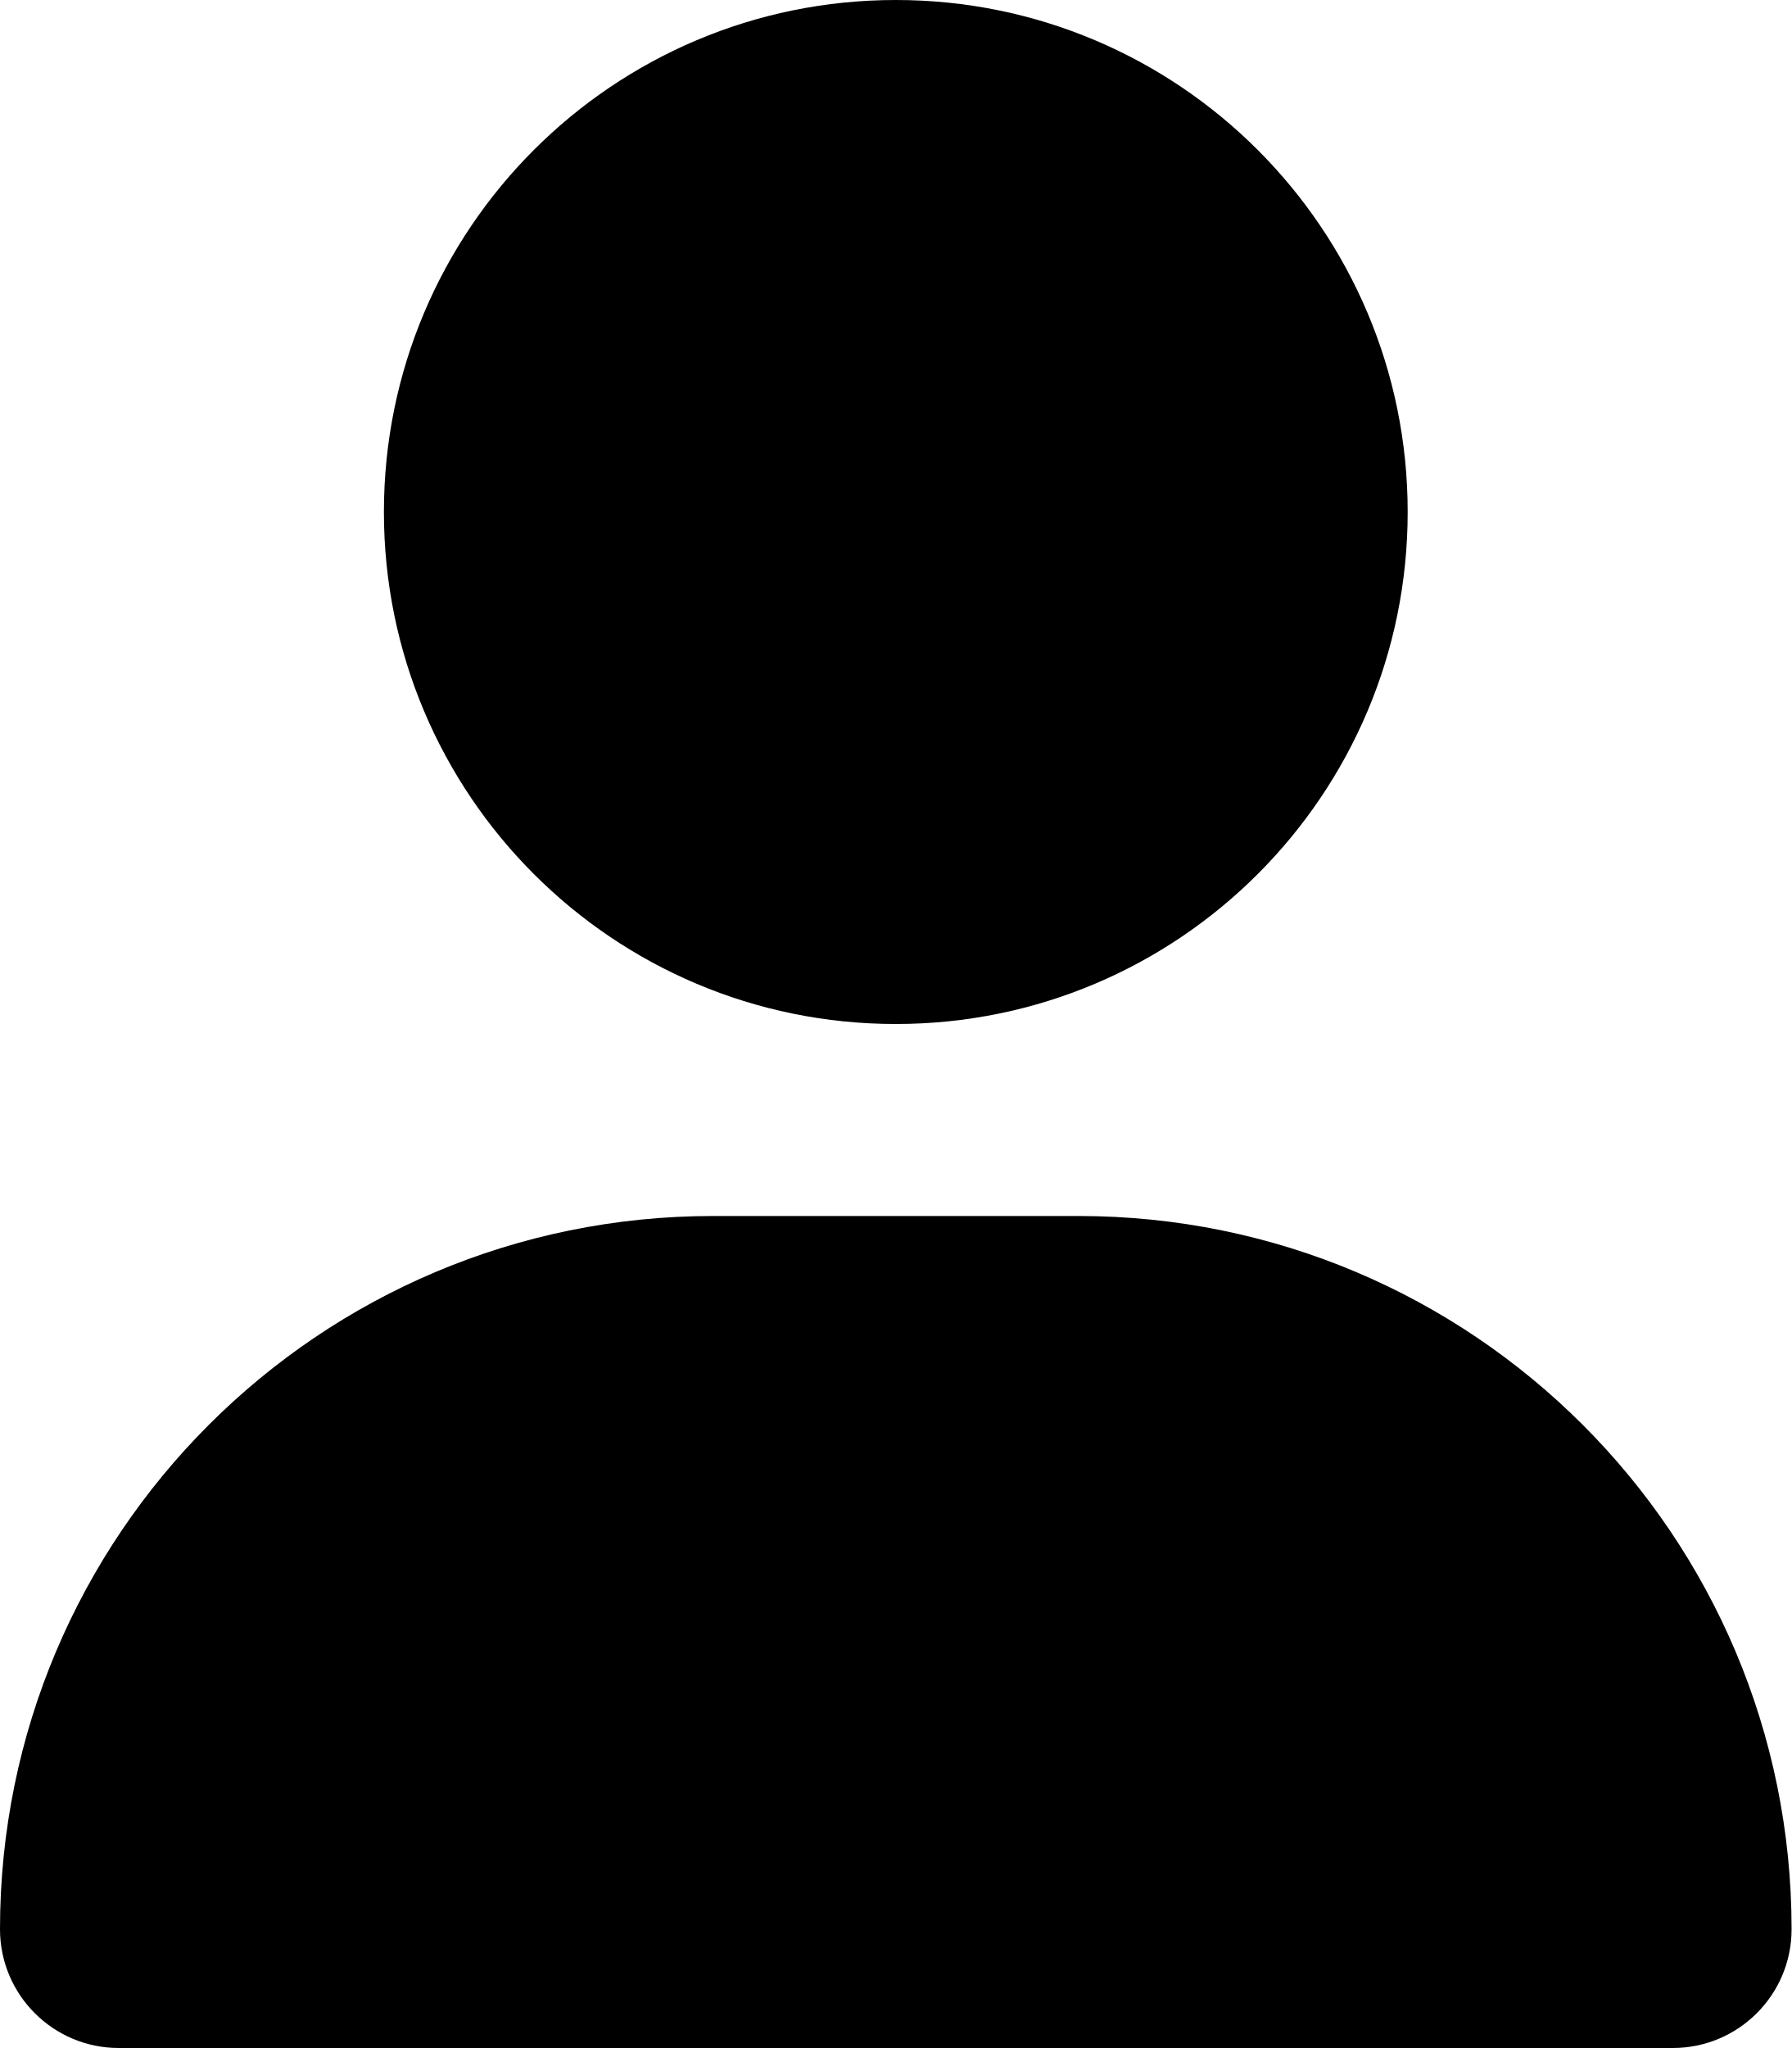
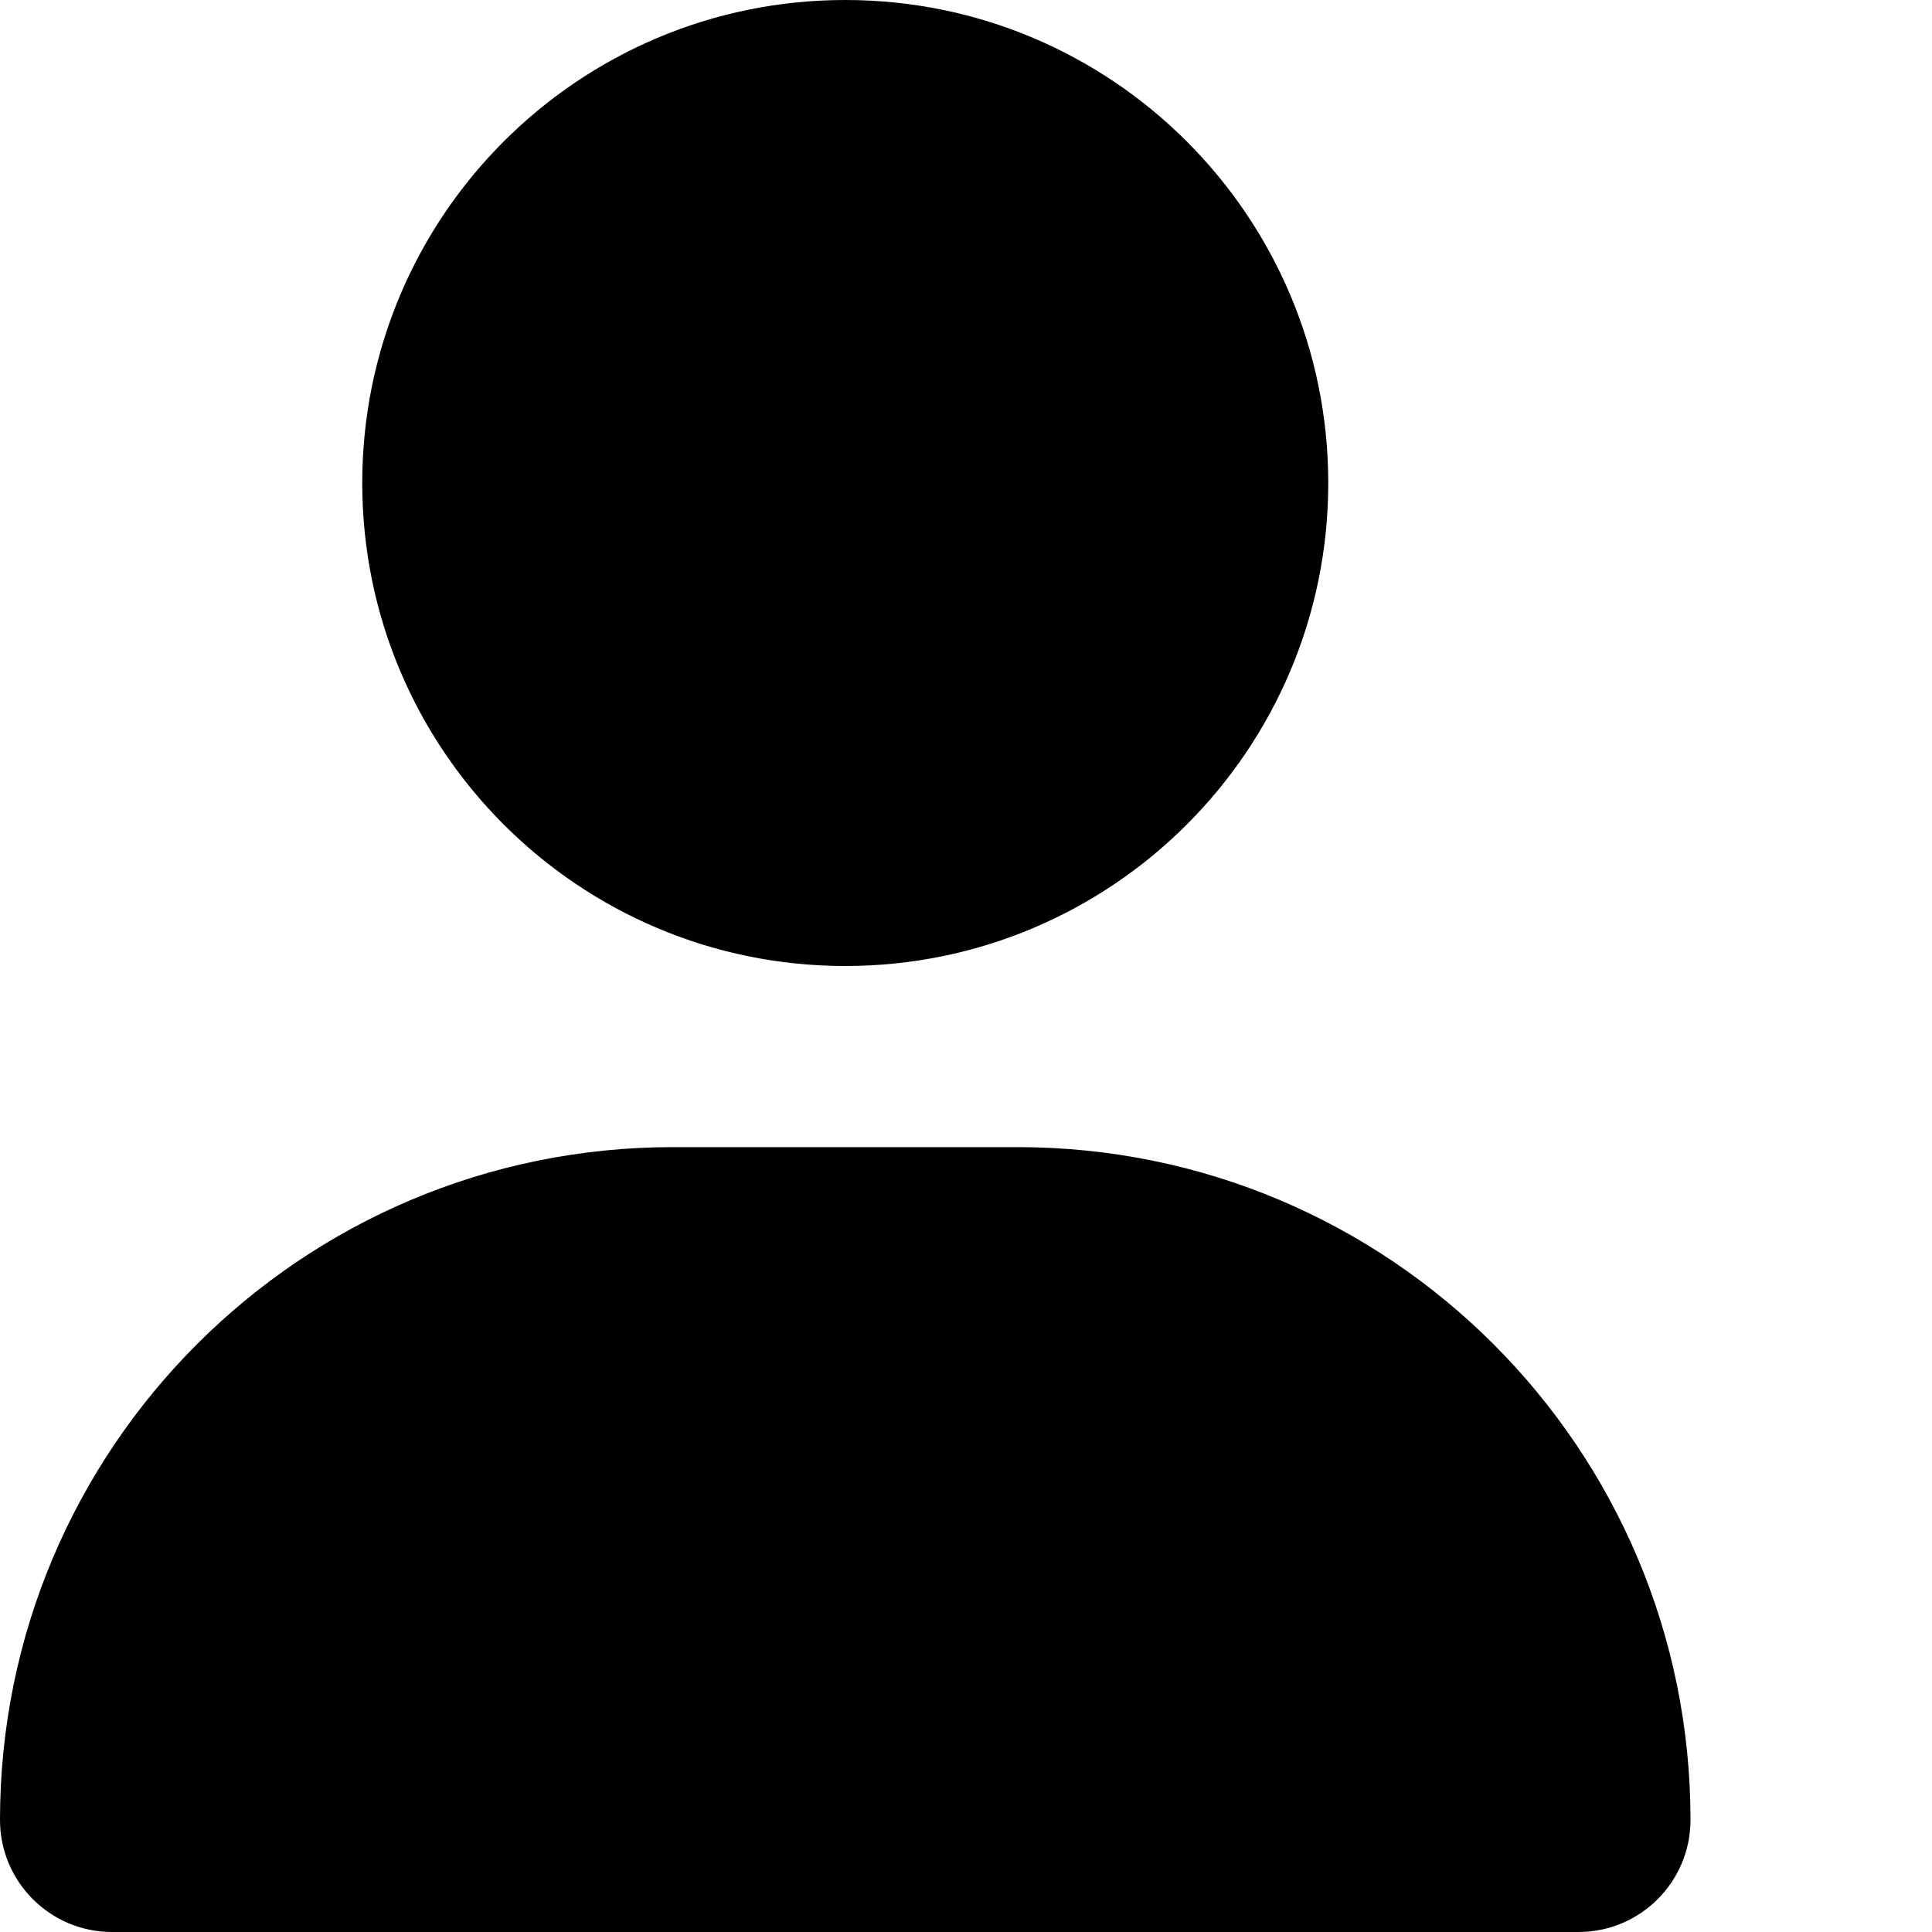
- <svg xmlns="http://www.w3.org/2000/svg" viewBox="0 0 448 512">
+ <svg xmlns="http://www.w3.org/2000/svg" viewBox="0 0 512 512">
  <path d="M224 256A128 128 0 1 0 224 0a128 128 0 1 0 0 256zm-45.7 48C79.8 304 0 383.8 0 482.3C0 498.7 13.3 512 29.7 512H418.3c16.4 0 29.7-13.3 29.7-29.7C448 383.8 368.2 304 269.7 304H178.3z" />
</svg>
